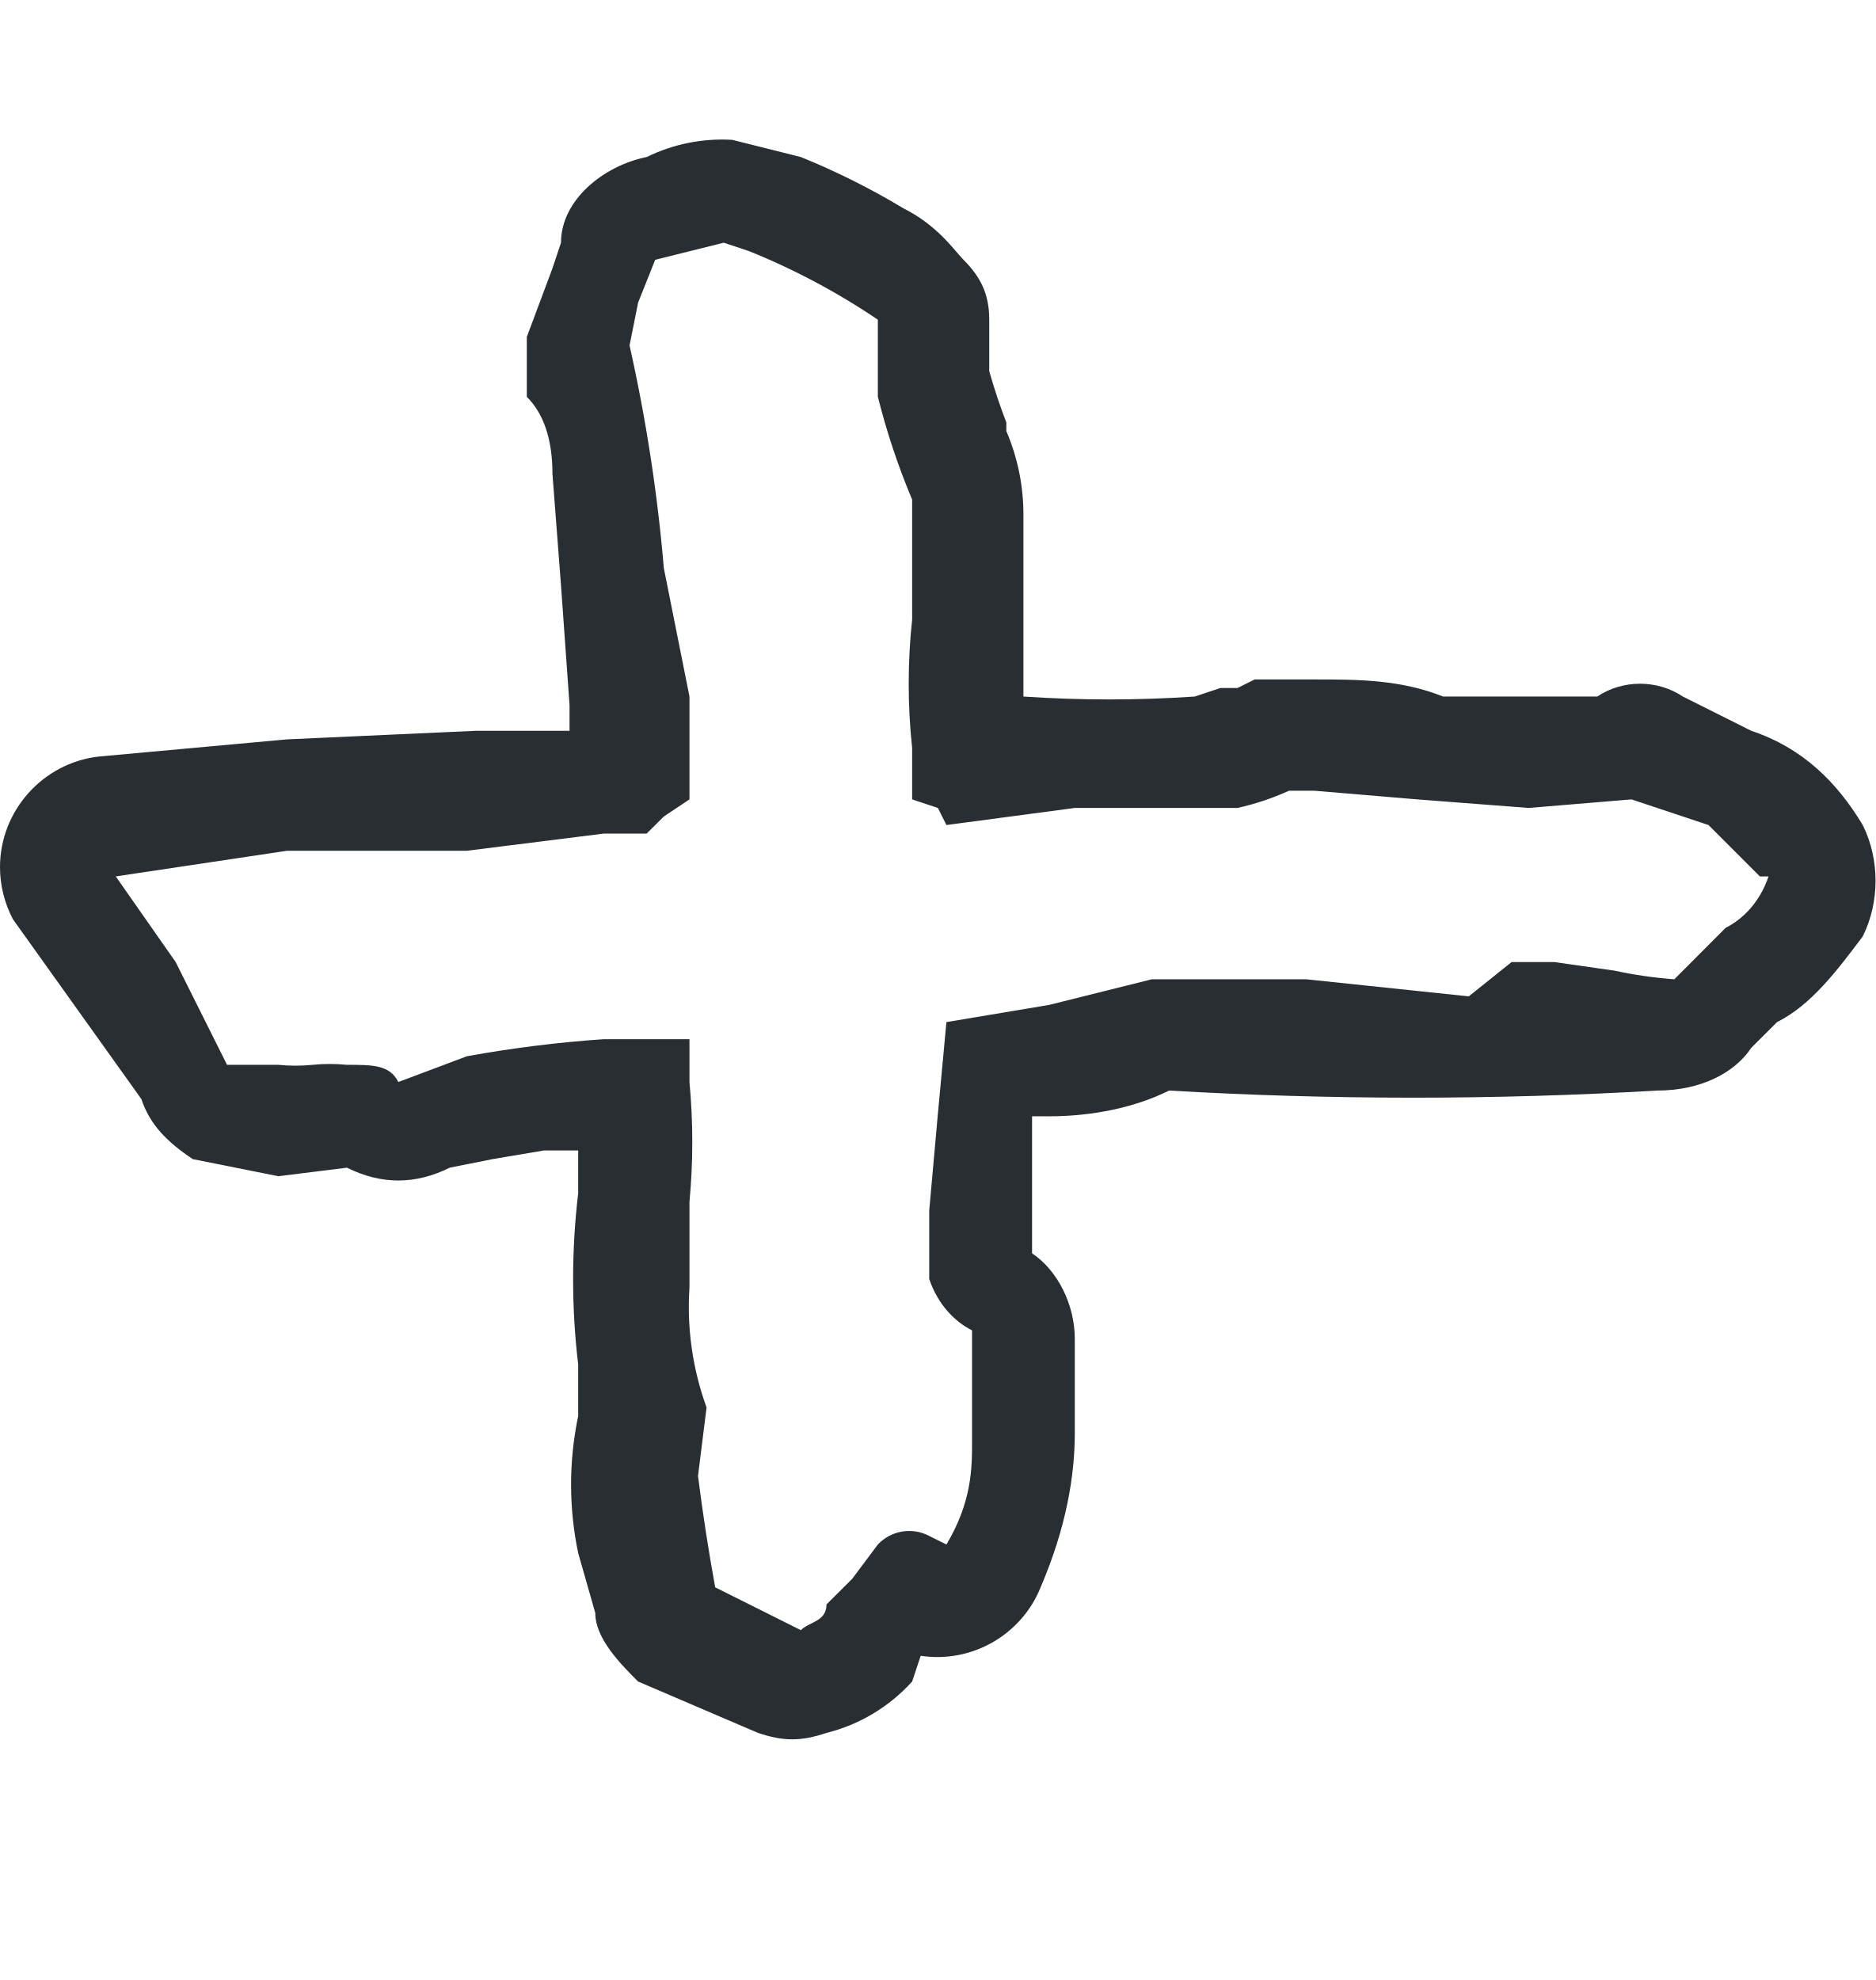
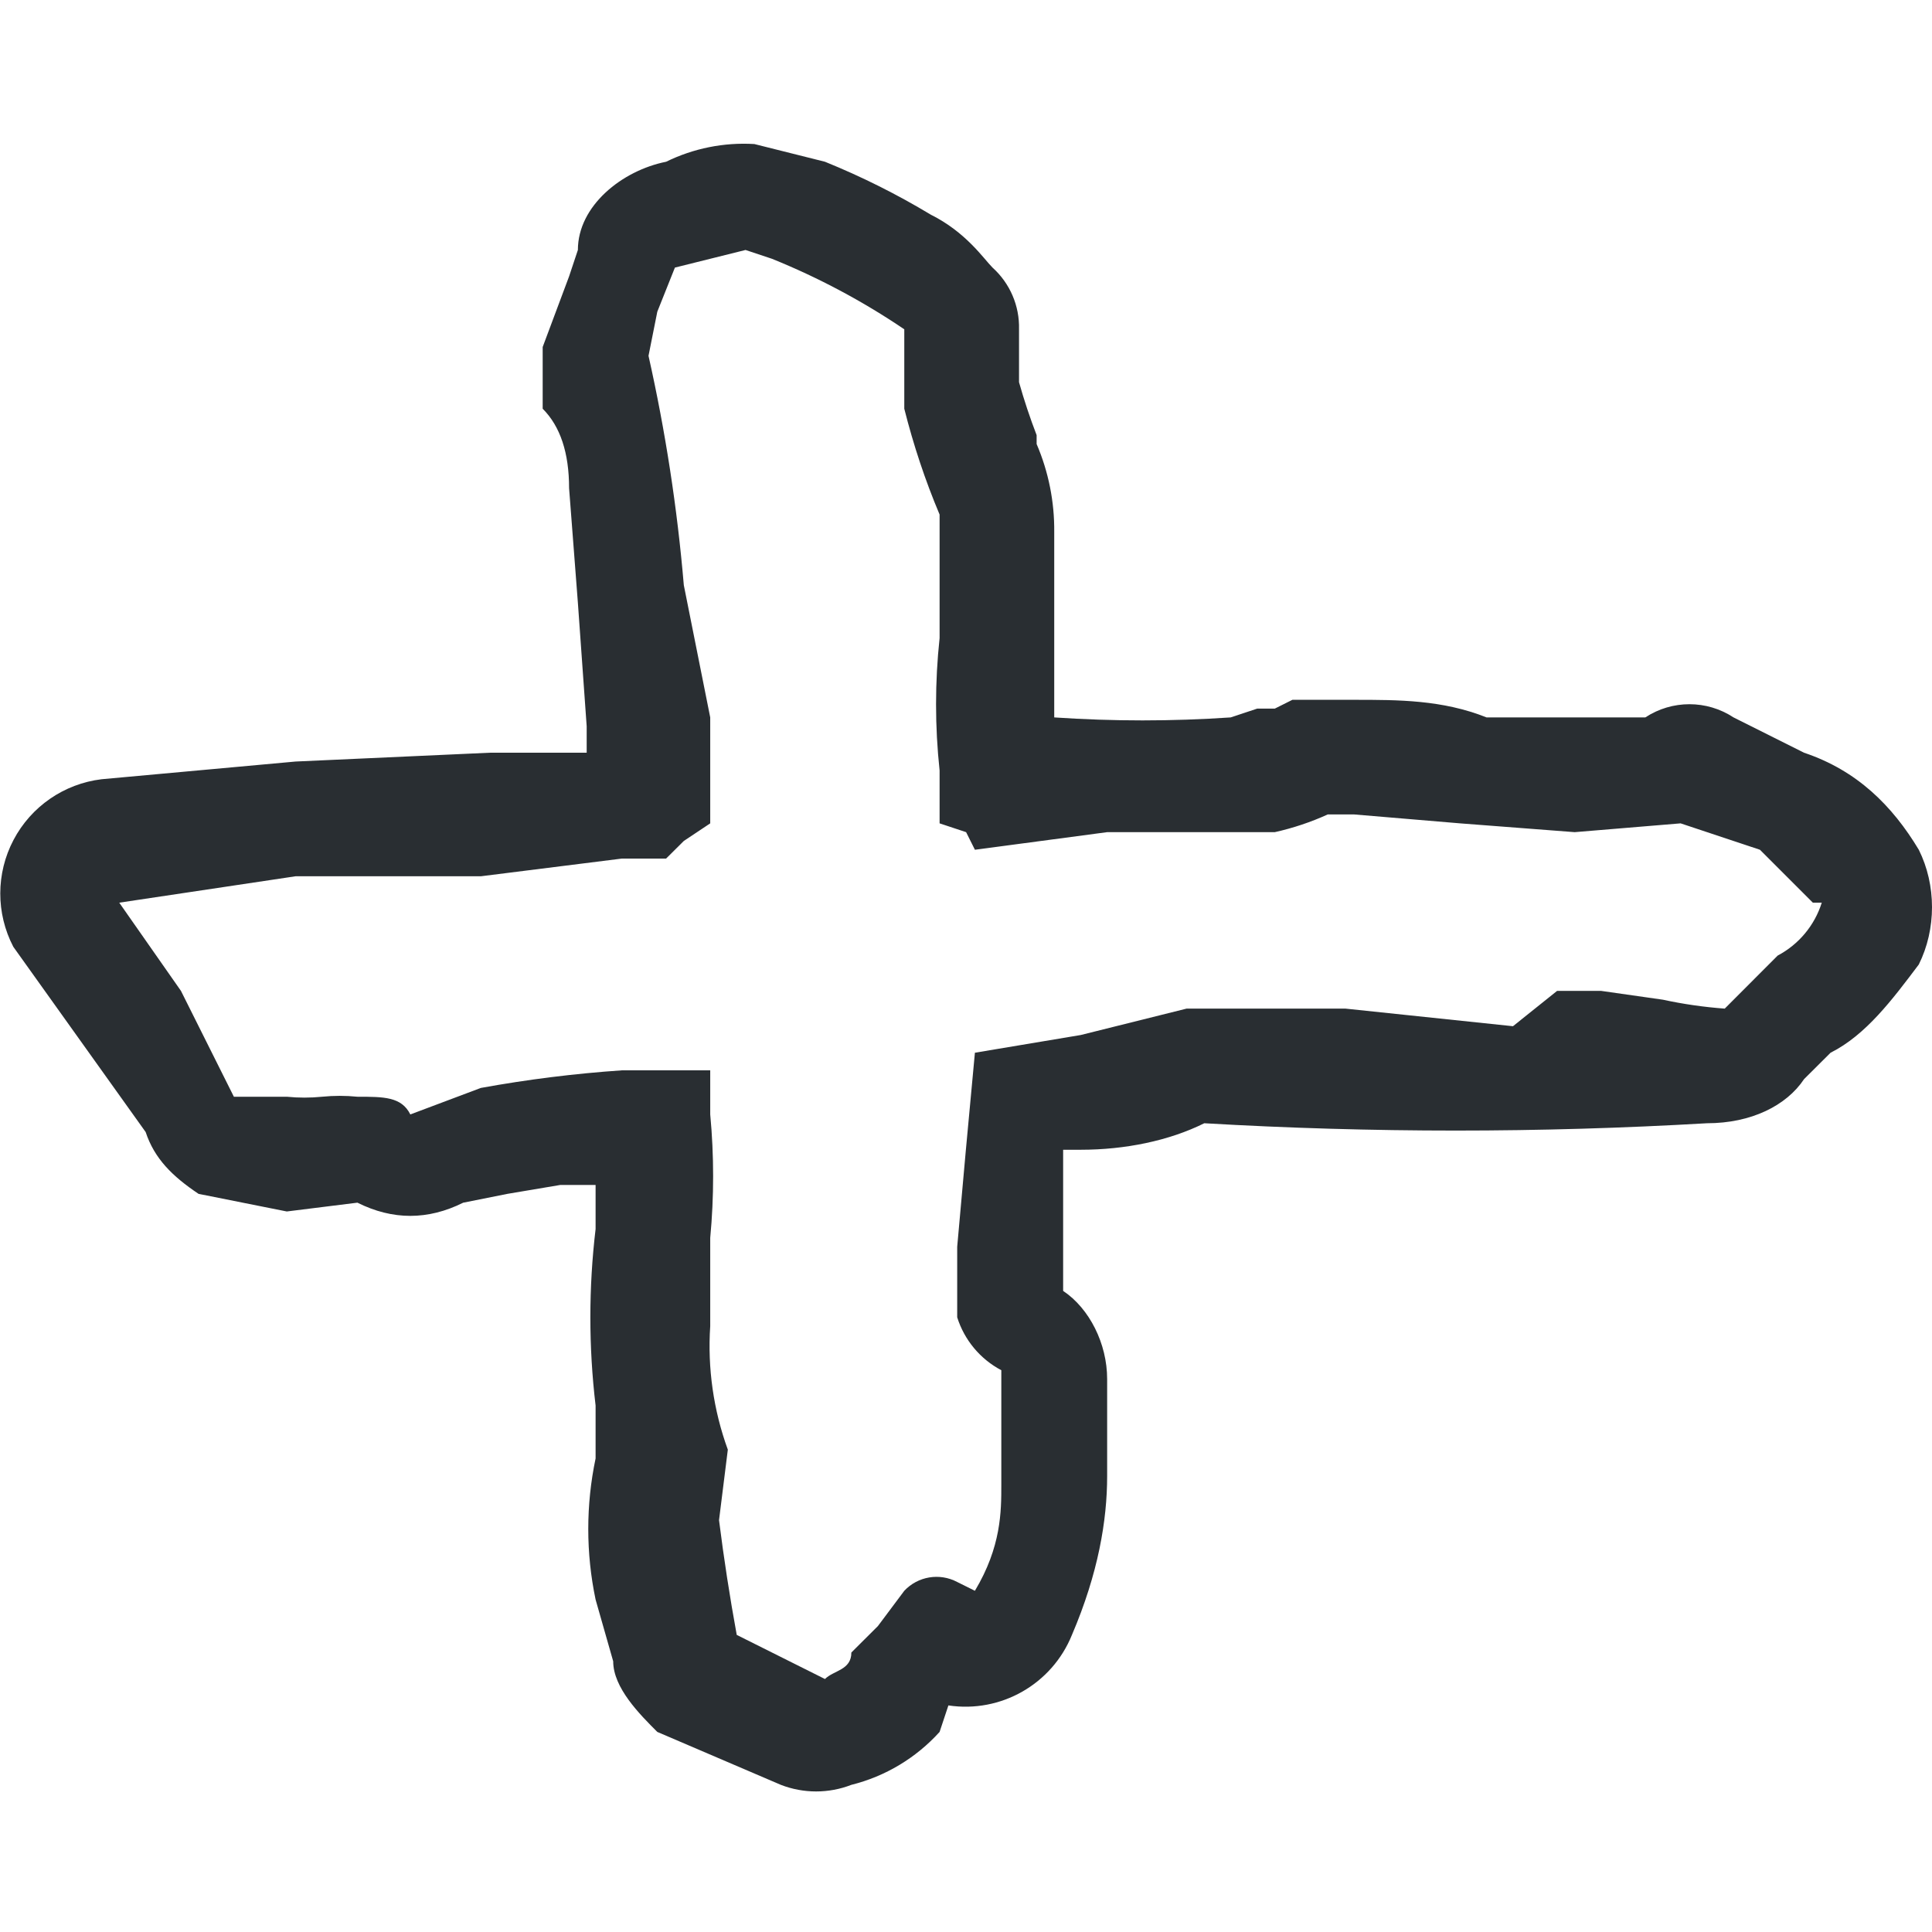
- <svg xmlns="http://www.w3.org/2000/svg" width="100%" height="100%" viewBox="0 0 18 19" version="1.1" xml:space="preserve" style="fill-rule:evenodd;clip-rule:evenodd;stroke-linejoin:round;stroke-miterlimit:2;">
-   <path d="M6.206,1.507c-0.411,0.082 -0.822,0.411 -0.822,0.822l-0.082,0.246l-0.246,0.658l-0,0.575c0.164,0.164 0.246,0.411 0.246,0.74l0.082,1.068l0.082,1.151l0,0.246l-0.904,0l-1.808,0.082l-1.808,0.165c-0.536,0.062 -0.946,0.521 -0.946,1.061c-0,0.174 0.043,0.346 0.124,0.5l1.233,1.726c0.082,0.247 0.247,0.411 0.493,0.576l0.822,0.164l0.658,-0.082c0.328,0.164 0.657,0.164 0.986,-0l0.411,-0.082l0.493,-0.083l0.329,0l-0,0.411c-0.065,0.546 -0.065,1.098 -0,1.644l-0,0.493c-0.091,0.434 -0.091,0.882 -0,1.315l0.164,0.575c0,0.247 0.247,0.494 0.411,0.658l1.151,0.493c0.246,0.082 0.411,0.082 0.657,0c0.317,-0.079 0.603,-0.251 0.822,-0.493l0.082,-0.247c0.488,0.074 0.967,-0.199 1.151,-0.657c0.246,-0.575 0.328,-1.069 0.328,-1.479l0,-0.905c0,-0.328 -0.164,-0.657 -0.41,-0.821l-0,-1.315l0.164,-0c0.411,-0 0.822,-0.083 1.151,-0.247c1.56,0.091 3.124,0.091 4.684,0c0.411,0 0.74,-0.164 0.904,-0.411l0.247,-0.246c0.329,-0.165 0.575,-0.494 0.822,-0.822c0.164,-0.329 0.164,-0.74 -0,-1.069c-0.247,-0.411 -0.576,-0.739 -1.069,-0.904l-0.657,-0.329c-0.247,-0.164 -0.576,-0.164 -0.822,0l-1.479,0c-0.411,-0.164 -0.822,-0.164 -1.233,-0.164l-0.576,0l-0.164,0.082l-0.164,0l-0.247,0.082c-0.547,0.037 -1.096,0.037 -1.644,0l0,-1.726c0.003,-0.282 -0.053,-0.562 -0.164,-0.821l0,-0.083c-0.062,-0.161 -0.117,-0.326 -0.164,-0.493l-0,-0.493c-0,-0.246 -0.083,-0.411 -0.247,-0.575c-0.082,-0.082 -0.246,-0.329 -0.575,-0.493c-0.316,-0.19 -0.645,-0.355 -0.986,-0.493l-0.658,-0.165c-0.284,-0.017 -0.567,0.04 -0.822,0.165Zm10.767,6.903c-0.083,0.247 -0.247,0.411 -0.411,0.493l-0.493,0.494c-0.194,-0.014 -0.386,-0.042 -0.576,-0.083l-0.575,-0.082l-0.411,0l-0.411,0.329l-1.561,-0.164l-1.48,-0l-0.986,0.246l-0.986,0.165c-0.057,0.602 -0.112,1.205 -0.165,1.808l0,0.657c0.083,0.247 0.247,0.411 0.411,0.493l0,1.069c0,0.246 0,0.575 -0.246,0.986l-0.165,-0.082c-0.163,-0.087 -0.366,-0.053 -0.493,0.082l-0.246,0.329l-0.247,0.246c0,0.165 -0.164,0.165 -0.246,0.247l-0.822,-0.411c-0.065,-0.355 -0.12,-0.711 -0.165,-1.069l0.082,-0.657c-0.134,-0.368 -0.19,-0.76 -0.164,-1.151l0,-0.822c0.036,-0.382 0.036,-0.767 0,-1.15l0,-0.411l-0.822,-0c-0.441,0.03 -0.88,0.085 -1.315,0.164l-0.657,0.247c-0.082,-0.165 -0.247,-0.165 -0.493,-0.165c-0.11,-0.011 -0.22,-0.011 -0.329,0c-0.109,0.011 -0.22,0.011 -0.329,0l-0.493,0l-0.493,-0.986l-0.575,-0.822l1.643,-0.246l1.726,-0l1.315,-0.165l0.411,0l0.165,-0.164l0.246,-0.164l0,-0.987l-0.246,-1.232c-0.061,-0.719 -0.171,-1.433 -0.329,-2.137l0.082,-0.411l0.164,-0.411l0.658,-0.164l0.246,0.082c0.433,0.175 0.846,0.395 1.233,0.657l0,0.74c0.085,0.337 0.194,0.666 0.329,0.986l-0,1.151c-0.044,0.409 -0.044,0.823 -0,1.233l-0,0.493l0.247,0.082l0.082,0.164l1.232,-0.164l1.562,-0c0.17,-0.038 0.335,-0.093 0.493,-0.165l0.247,0l0.986,0.083l1.068,0.082l0.987,-0.082l0.739,0.246l0.493,0.493l0.083,0Z" style="fill:#292e32;fill-rule:nonzero;" />
+ <svg xmlns="http://www.w3.org/2000/svg" viewBox="0 0 18 18">
+   <path d="M6.206 1.507c-.411.082-.822.411-.822.822l-.082.246-.246.658v.575c.164.164.246.411.246.74l.082 1.068.082 1.151v.246h-.904l-1.808.082-1.808.165a1.073 1.073 0 0 0-.822 1.561l1.233 1.726c.082.247.247.411.493.576l.822.164.658-.082c.328.164.657.164.986 0l.411-.082.493-.083h.329v.411a6.954 6.954 0 0 0 0 1.644v.493a3.201 3.201 0 0 0 0 1.315l.164.575c0 .247.247.494.411.658l1.151.493a.908.908 0 0 0 .657 0c.317-.079.603-.251.822-.493l.082-.247a1.07 1.07 0 0 0 1.151-.657c.246-.575.328-1.069.328-1.479v-.905c0-.328-.164-.657-.41-.821v-1.315h.164c.411 0 .822-.083 1.151-.247 1.56.091 3.124.091 4.684 0 .411 0 .74-.164.904-.411l.247-.246c.329-.165.575-.494.822-.822.164-.329.164-.74 0-1.069-.247-.411-.576-.739-1.069-.904l-.657-.329a.748.748 0 0 0-.822 0H13.85c-.411-.164-.822-.164-1.233-.164h-.576l-.164.082h-.164l-.247.082c-.547.037-1.096.037-1.644 0V4.958a2.03 2.03 0 0 0-.164-.821v-.083a5.583 5.583 0 0 1-.164-.493v-.493a.747.747 0 0 0-.247-.575c-.082-.082-.246-.329-.575-.493a7.032 7.032 0 0 0-.986-.493l-.658-.165a1.644 1.644 0 0 0-.822.165ZM16.973 8.41a.844.844 0 0 1-.411.493l-.493.494a4.141 4.141 0 0 1-.576-.083l-.575-.082h-.411l-.411.329-1.561-.164h-1.48l-.986.246-.986.165c-.057.602-.112 1.205-.165 1.808v.657a.844.844 0 0 0 .411.493v1.069c0 .246 0 .575-.246.986l-.165-.082a.412.412 0 0 0-.493.082l-.246.329-.247.246c0 .165-.164.165-.246.247l-.822-.411c-.065-.355-.12-.711-.165-1.069l.082-.657a2.818 2.818 0 0 1-.164-1.151v-.822a6.136 6.136 0 0 0 0-1.15v-.411h-.822c-.441.03-.88.085-1.315.164l-.657.247c-.082-.165-.247-.165-.493-.165a1.644 1.644 0 0 0-.329 0c-.109.011-.22.011-.329 0h-.493l-.493-.986-.575-.822 1.643-.246H4.48l1.315-.165h.411l.165-.164.246-.164v-.987l-.246-1.232a15.895 15.895 0 0 0-.329-2.137l.082-.411.164-.411.658-.164.246.082a6.63 6.63 0 0 1 1.233.657v.74c.085.337.194.666.329.986v1.151a5.775 5.775 0 0 0 0 1.233v.493l.247.082.082.164 1.232-.164h1.562c.17-.038.335-.093.493-.165h.247l.986.083 1.068.082.987-.082.739.246.493.493h.083Z" fill="#292e32" fill-rule="nonzero" />
</svg>
